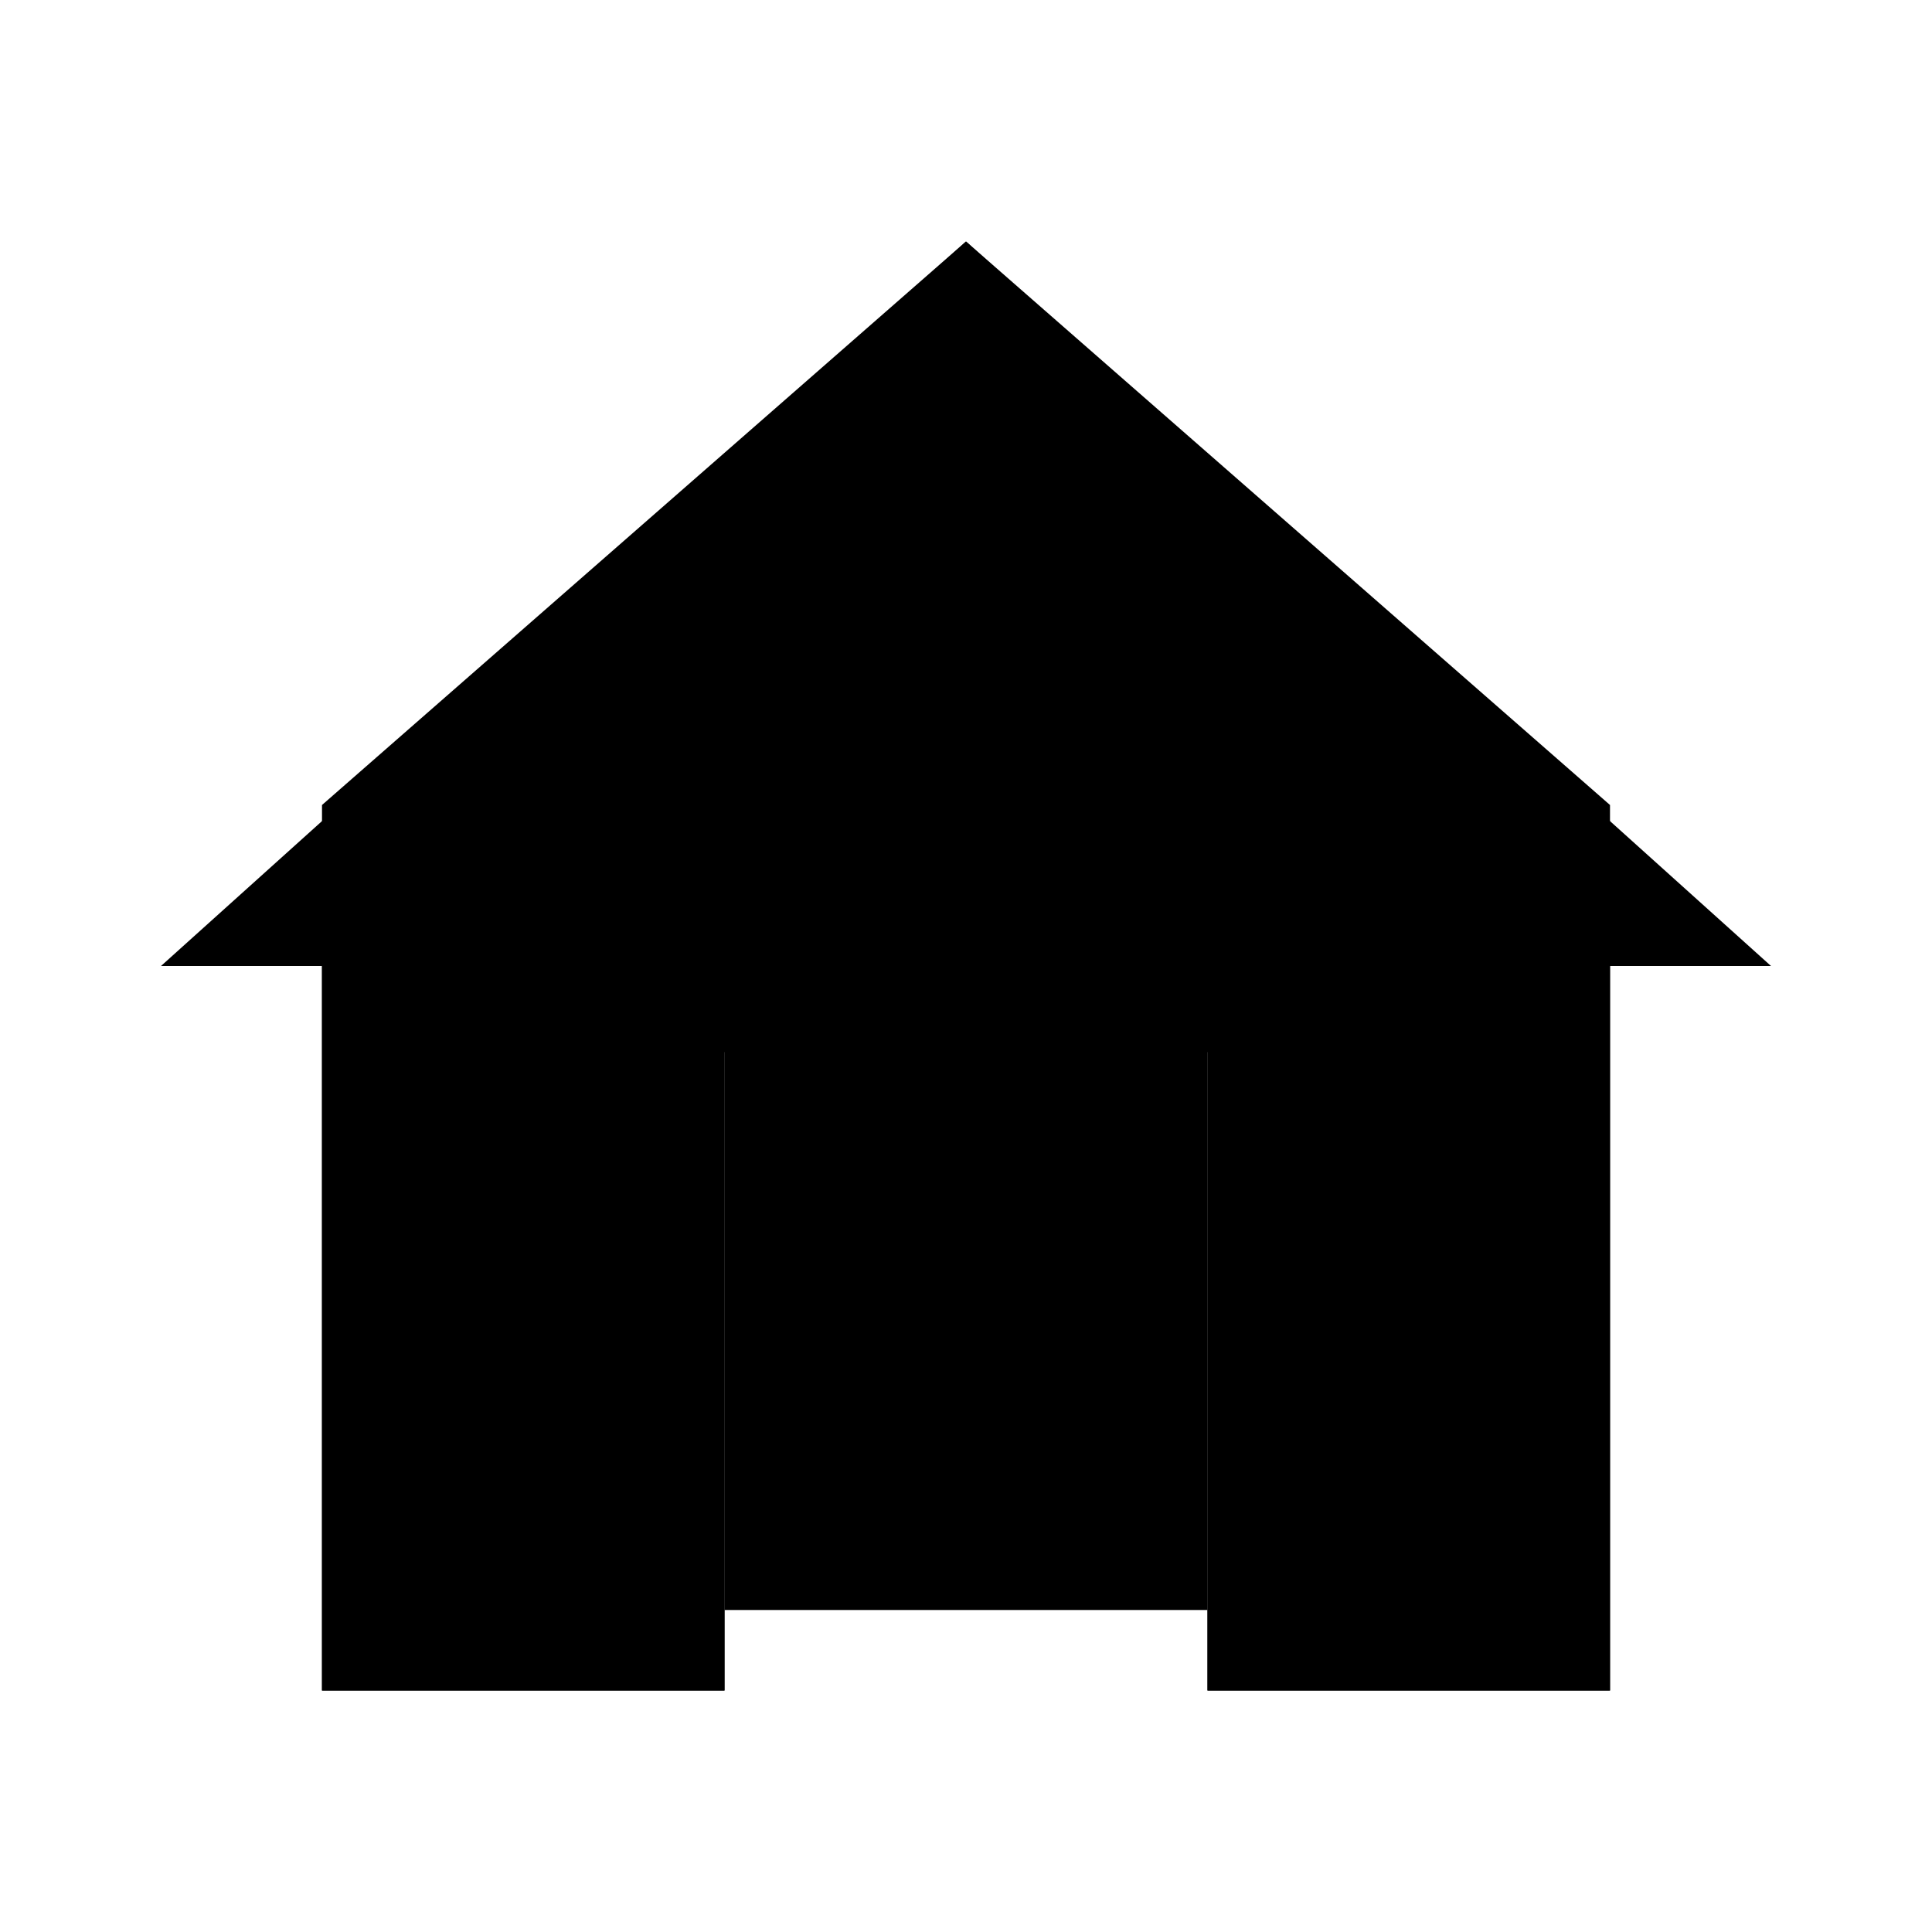
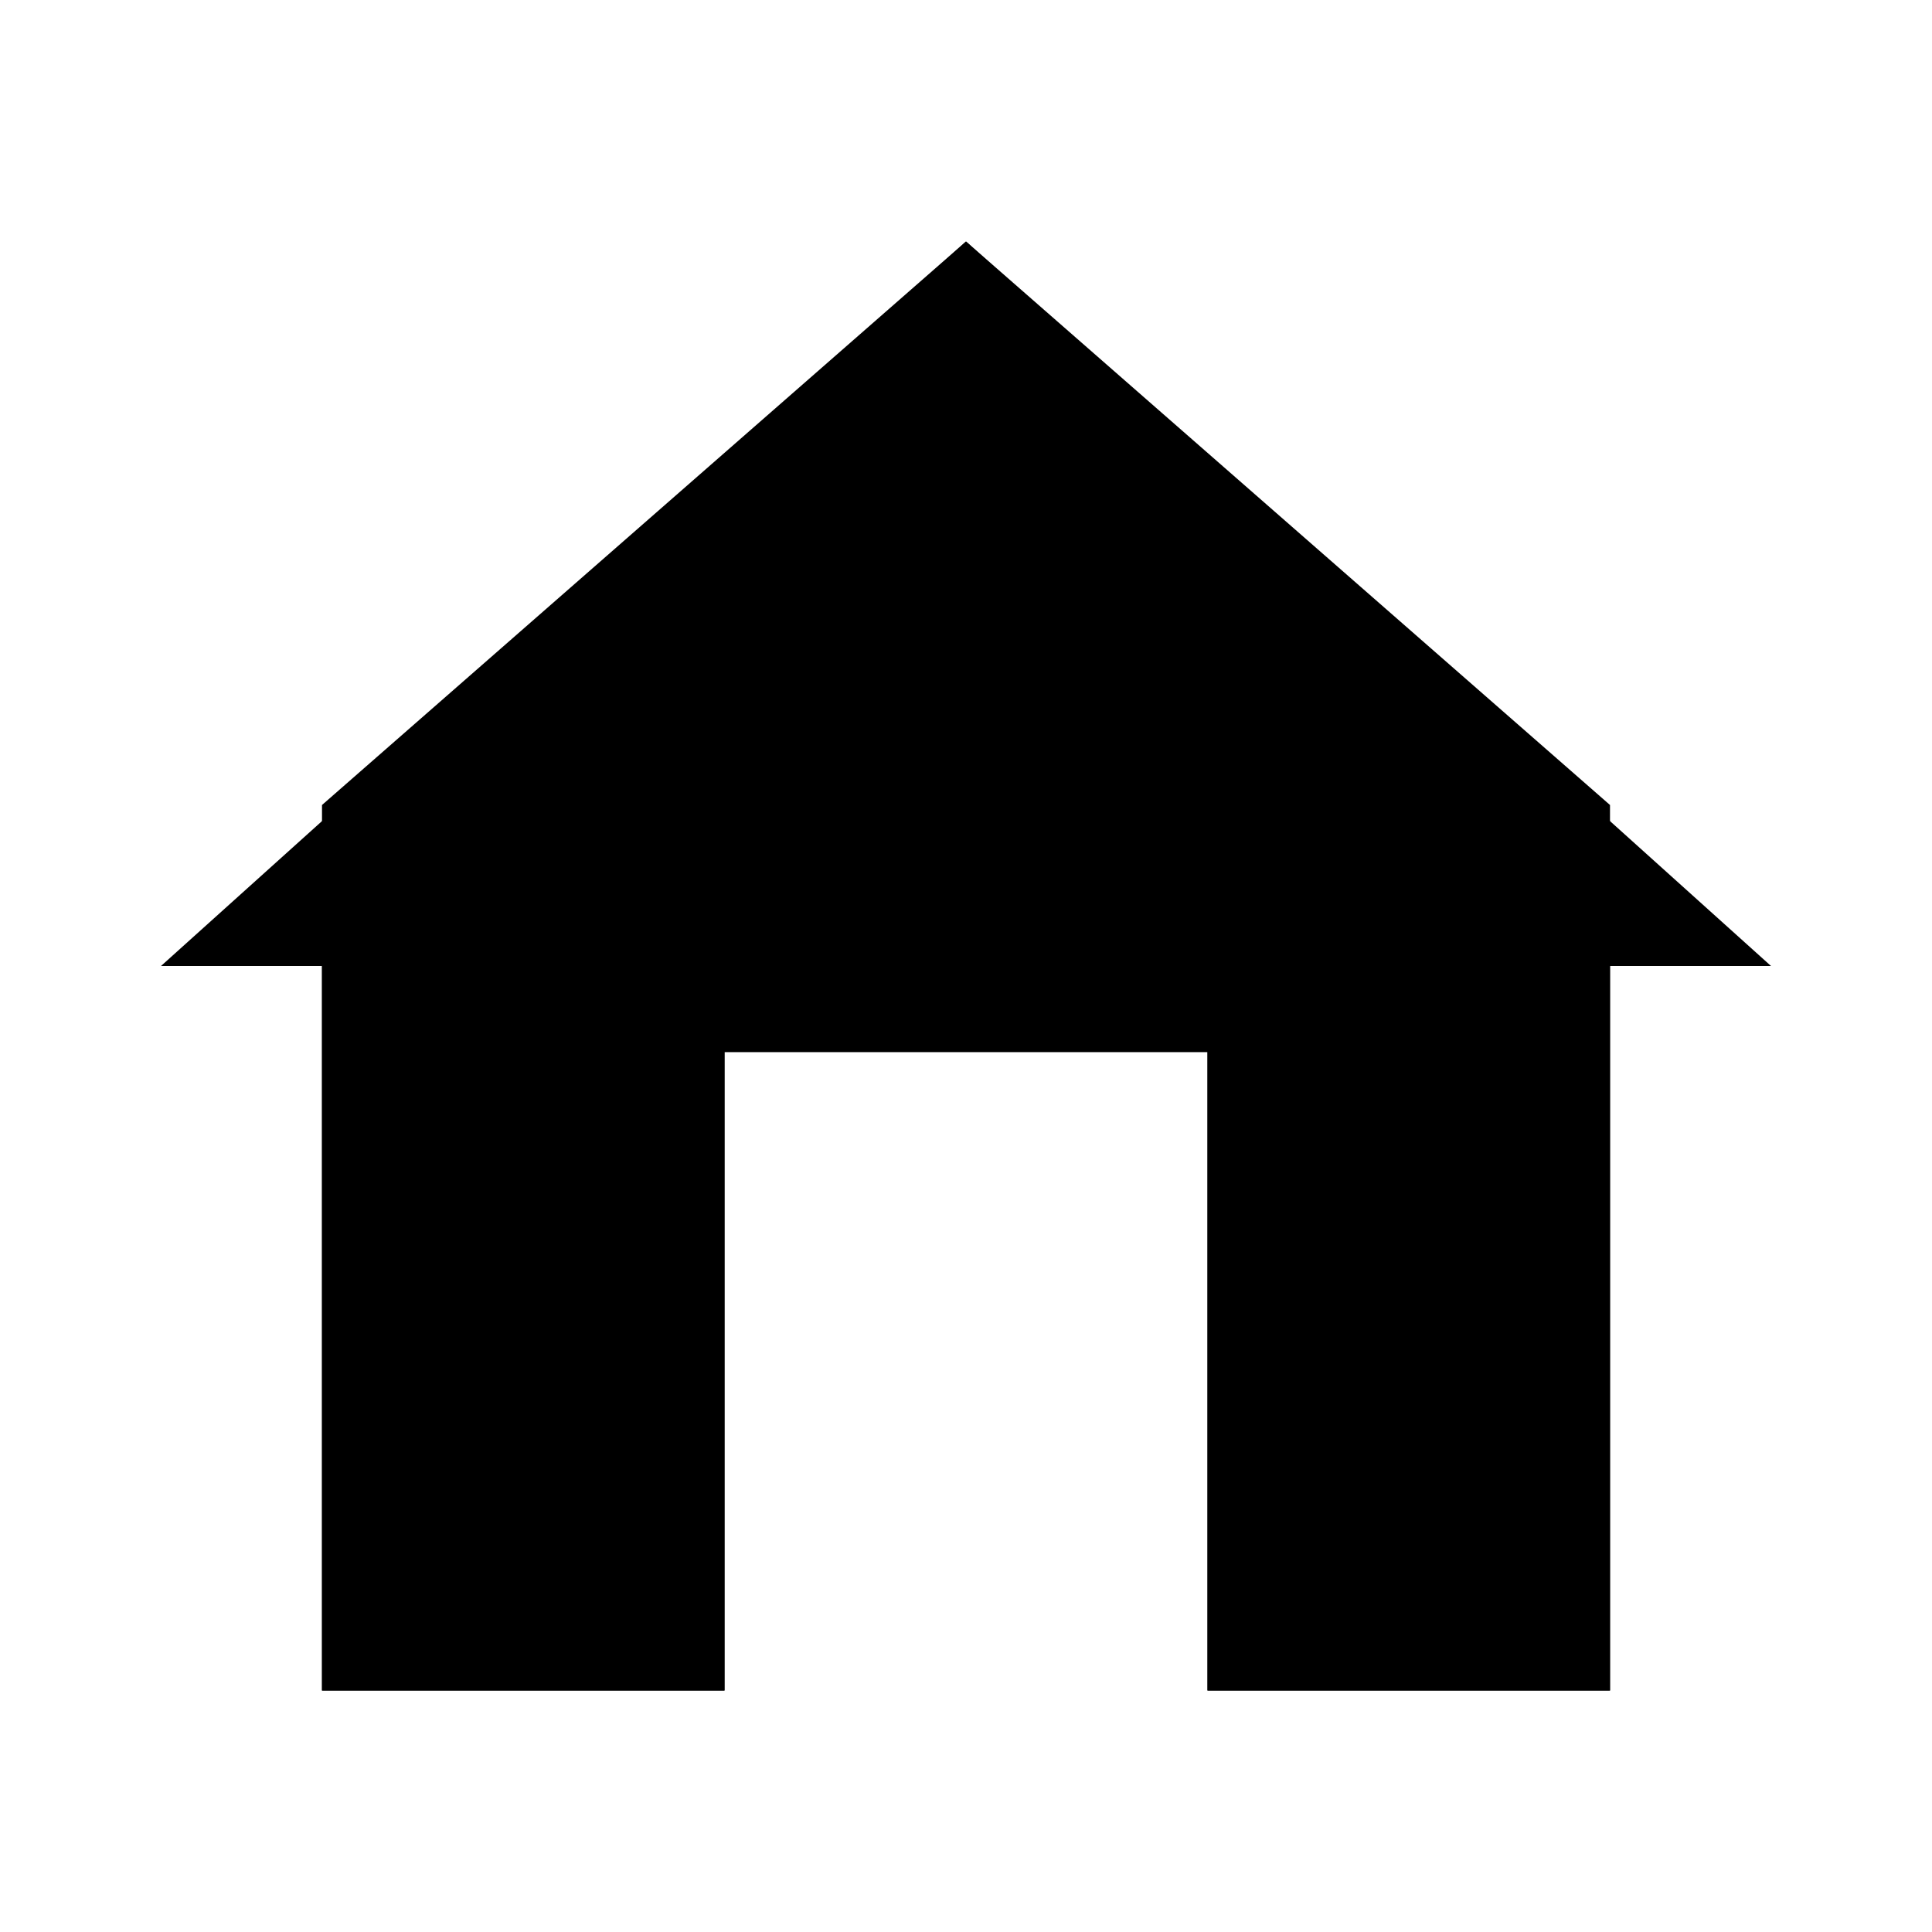
<svg viewBox="0 0 24 24">
  <g class="home">
    <path d="m12 3-8 7v11h5v-8h6v8h5V10l-8-7Z" class="fill-(--icon-fill)" />
-     <path d="m2 12 10-9 10 9" class="stroke-current stroke-2 sl-s" />
-     <path d="M15 13H9v7h6v-7Z" class="stroke-current stroke-2 sl-r" />
-     <path d="M4 11v10h5v-7.93h6V21h5V11" class="stroke-current stroke-2 sl-r" />
+     <path d="m2 12 10-9 10 9" class="fill-none stroke-current stroke-2 sl-s" />
+     <path d="M4 11v10h5v-7.93h6V21h5V11" class="fill-none stroke-current stroke-2 sl-r" />
    <path d="M9 20h6" class="stroke-current stroke-2 sl-s" />
  </g>
</svg>
